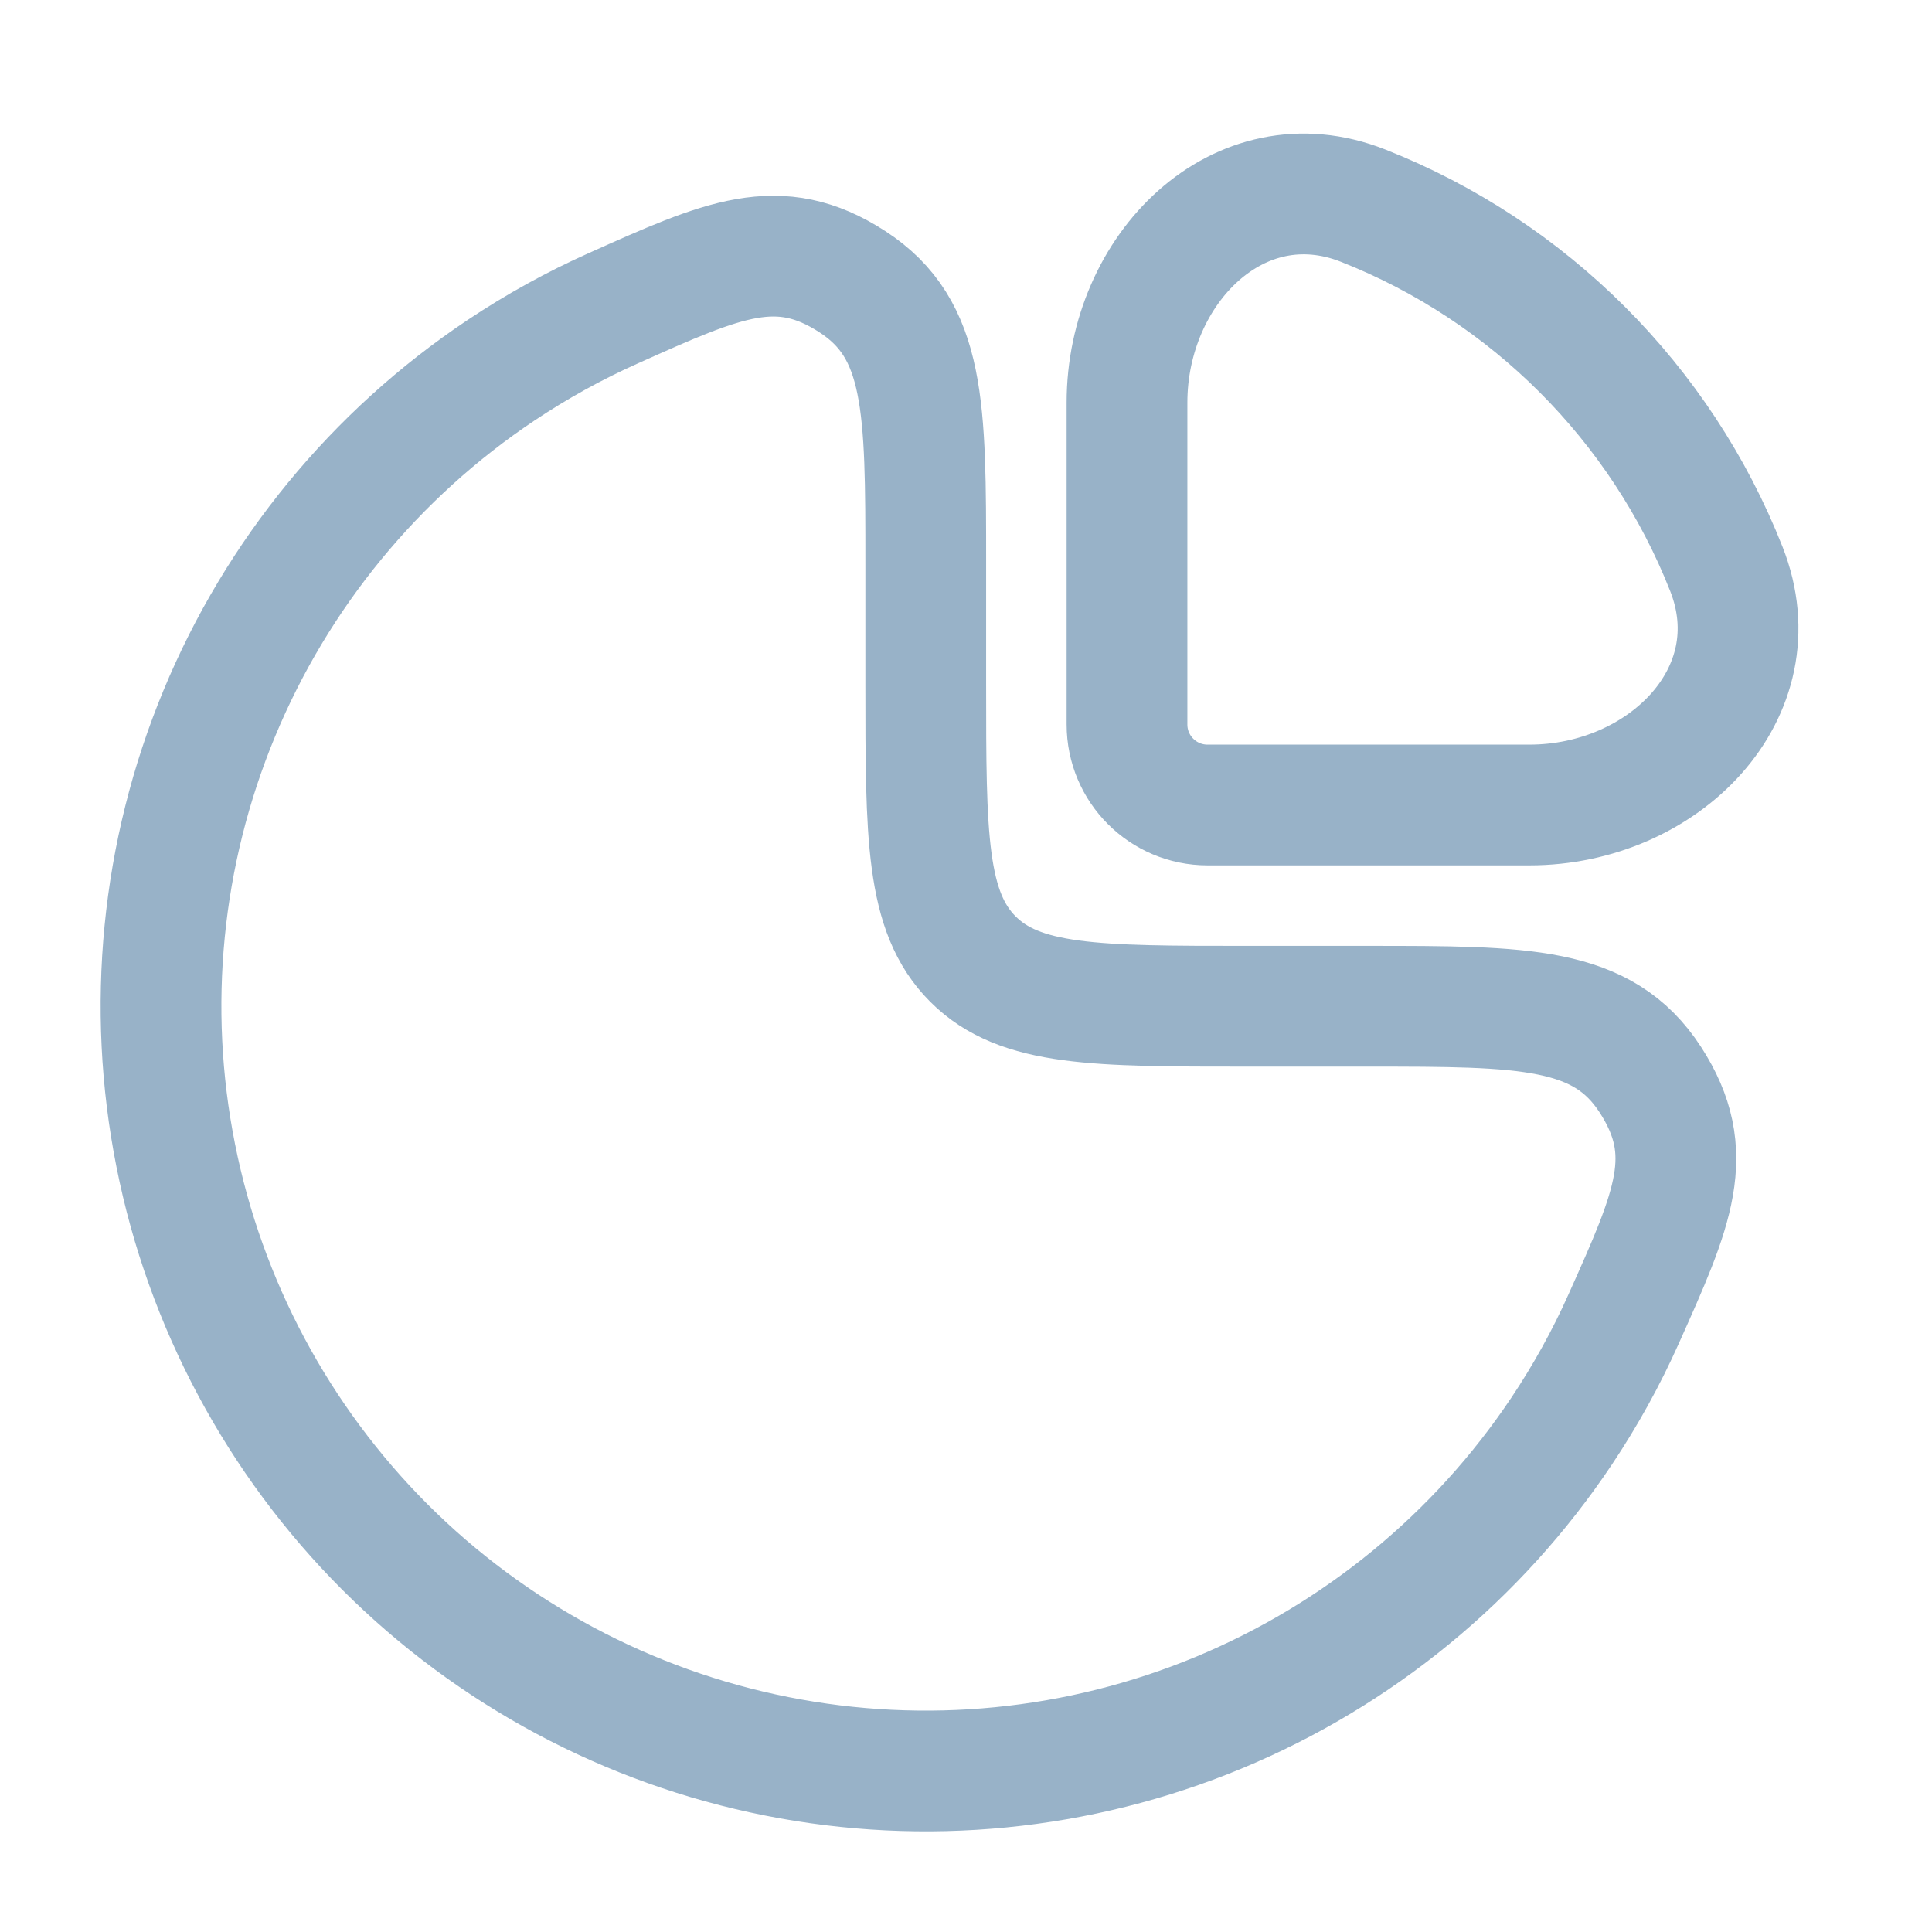
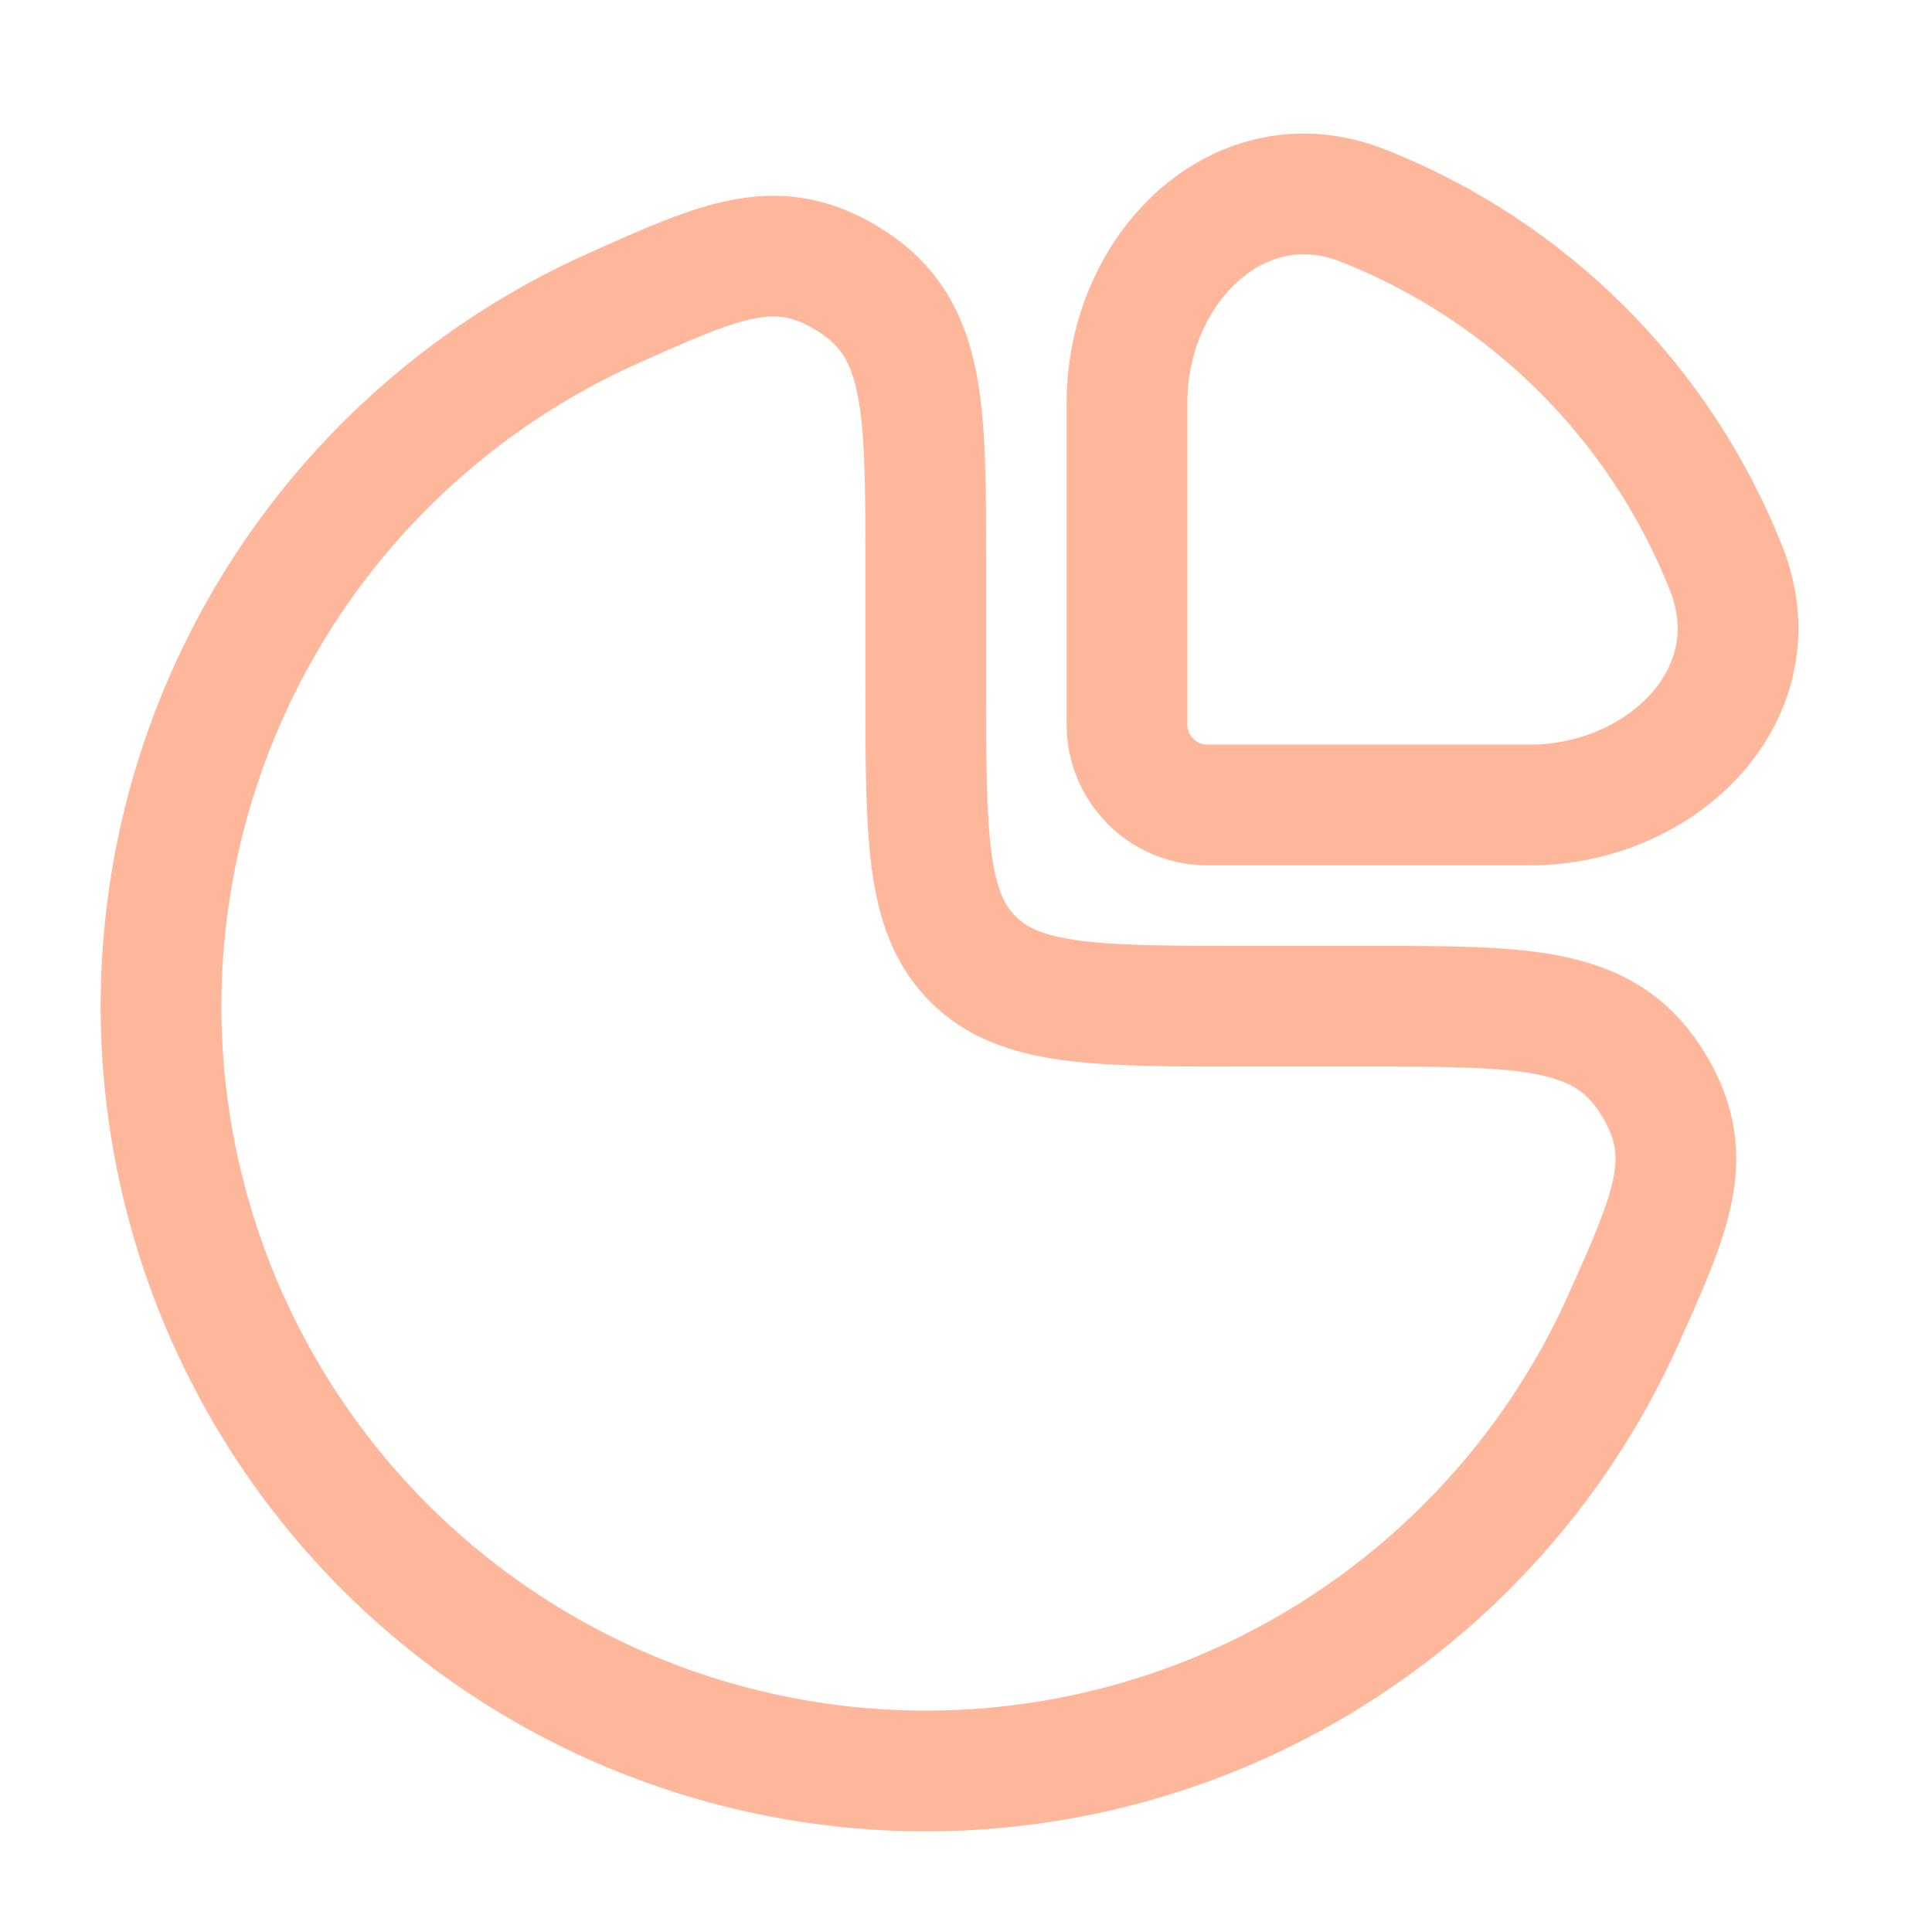
<svg xmlns="http://www.w3.org/2000/svg" width="800px" height="800px" viewBox="0 0 24 24" fill="none">
-   <path d="M6.222 4.601C6.667 4.304 7.133 4.046 7.617 3.83C8.989 3.215 9.675 2.908 10.588 3.499C11.5 4.091 11.5 5.06 11.5 7V8.5C11.5 10.386 11.5 11.328 12.086 11.914C12.672 12.5 13.614 12.5 15.5 12.5H17C18.94 12.5 19.909 12.5 20.501 13.412C21.092 14.325 20.785 15.011 20.17 16.383C19.954 16.867 19.696 17.333 19.399 17.778C18.355 19.34 16.871 20.558 15.136 21.277C13.4 21.996 11.489 22.184 9.647 21.817C7.804 21.451 6.111 20.546 4.782 19.218C3.454 17.889 2.549 16.196 2.183 14.353C1.816 12.511 2.004 10.6 2.723 8.865C3.442 7.129 4.66 5.645 6.222 4.601Z" stroke="#98b2c8" stroke-width="1.5" />
-   <path d="M21.446 7.069C20.634 5.008 18.992 3.366 16.931 2.554C15.389 1.947 14 3.343 14 5V9C14 9.552 14.448 10 15 10H19C20.657 10 22.053 8.611 21.446 7.069Z" stroke="#98b2c8" stroke-width="1.5" />
+   <path d="M6.222 4.601C6.667 4.304 7.133 4.046 7.617 3.83C8.989 3.215 9.675 2.908 10.588 3.499C11.5 4.091 11.5 5.06 11.5 7V8.5C11.5 10.386 11.5 11.328 12.086 11.914C12.672 12.5 13.614 12.5 15.5 12.5H17C18.94 12.5 19.909 12.5 20.501 13.412C21.092 14.325 20.785 15.011 20.17 16.383C19.954 16.867 19.696 17.333 19.399 17.778C18.355 19.34 16.871 20.558 15.136 21.277C13.4 21.996 11.489 22.184 9.647 21.817C7.804 21.451 6.111 20.546 4.782 19.218C3.454 17.889 2.549 16.196 2.183 14.353C1.816 12.511 2.004 10.6 2.723 8.865C3.442 7.129 4.66 5.645 6.222 4.601Z" stroke="rgb(255, 183, 155)" stroke-width="1.5" />
+   <path d="M21.446 7.069C20.634 5.008 18.992 3.366 16.931 2.554C15.389 1.947 14 3.343 14 5V9C14 9.552 14.448 10 15 10H19C20.657 10 22.053 8.611 21.446 7.069Z" stroke="rgb(255, 183, 155)" stroke-width="1.5" />
</svg>
